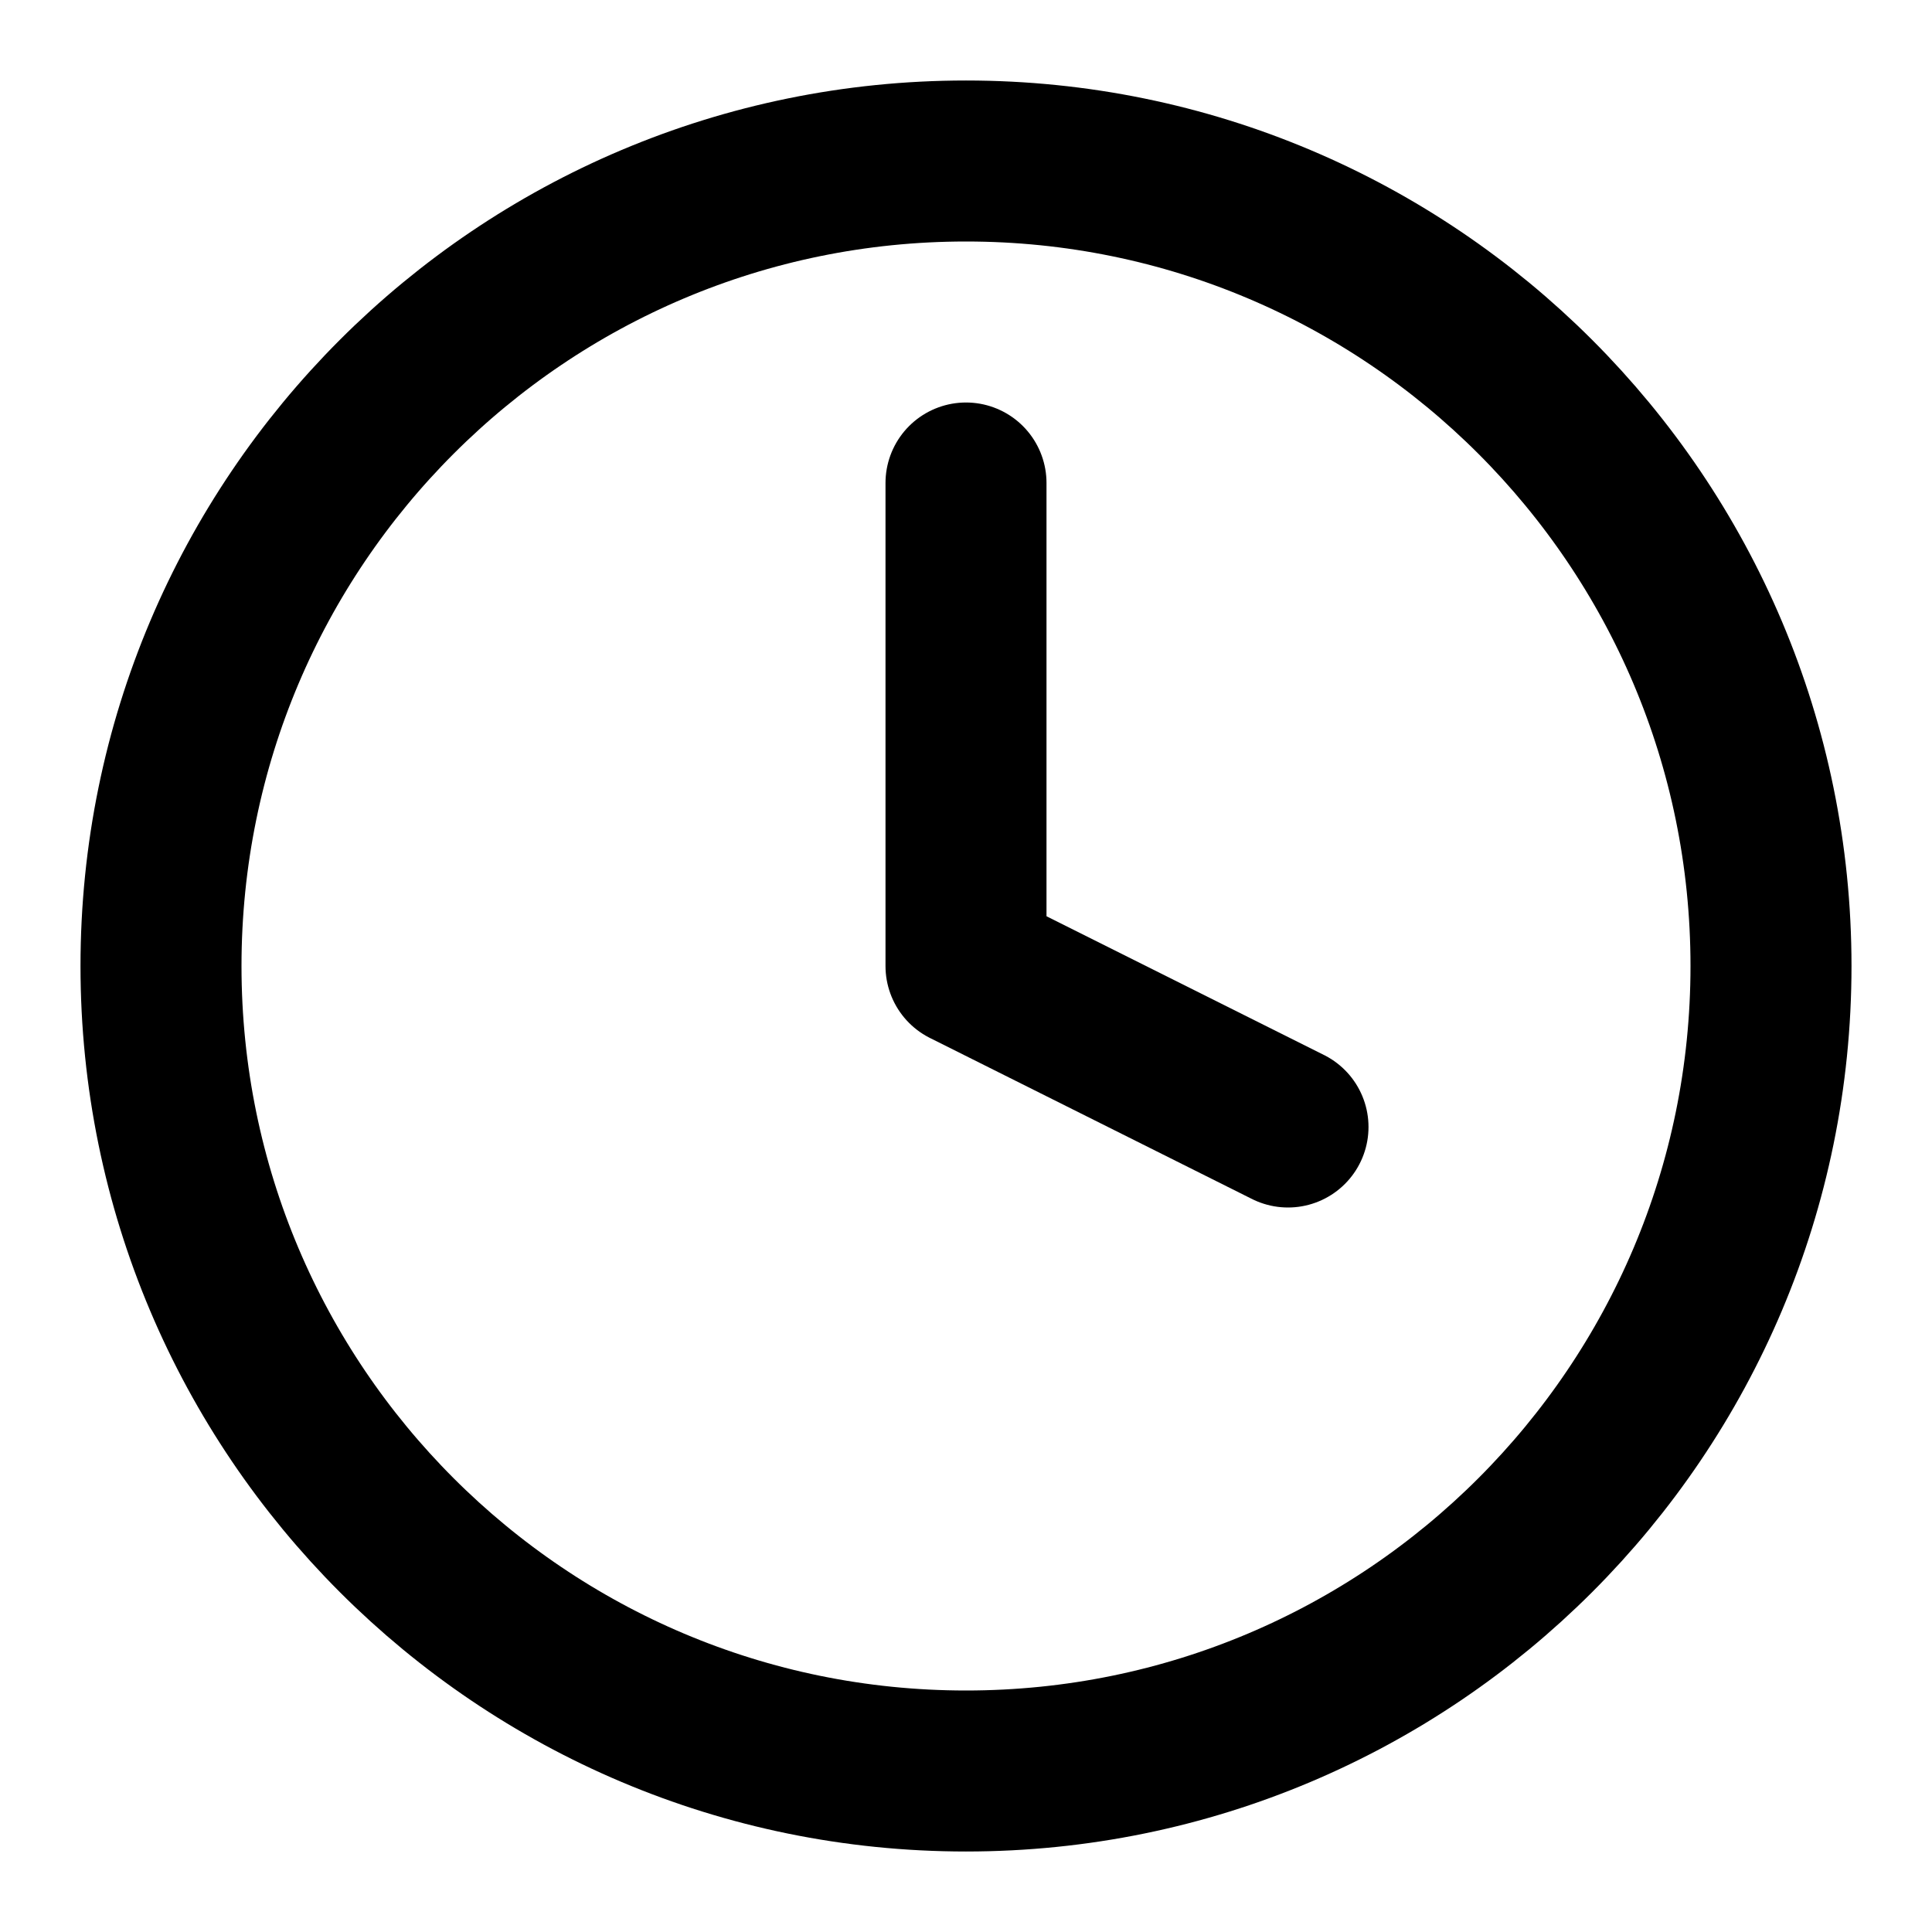
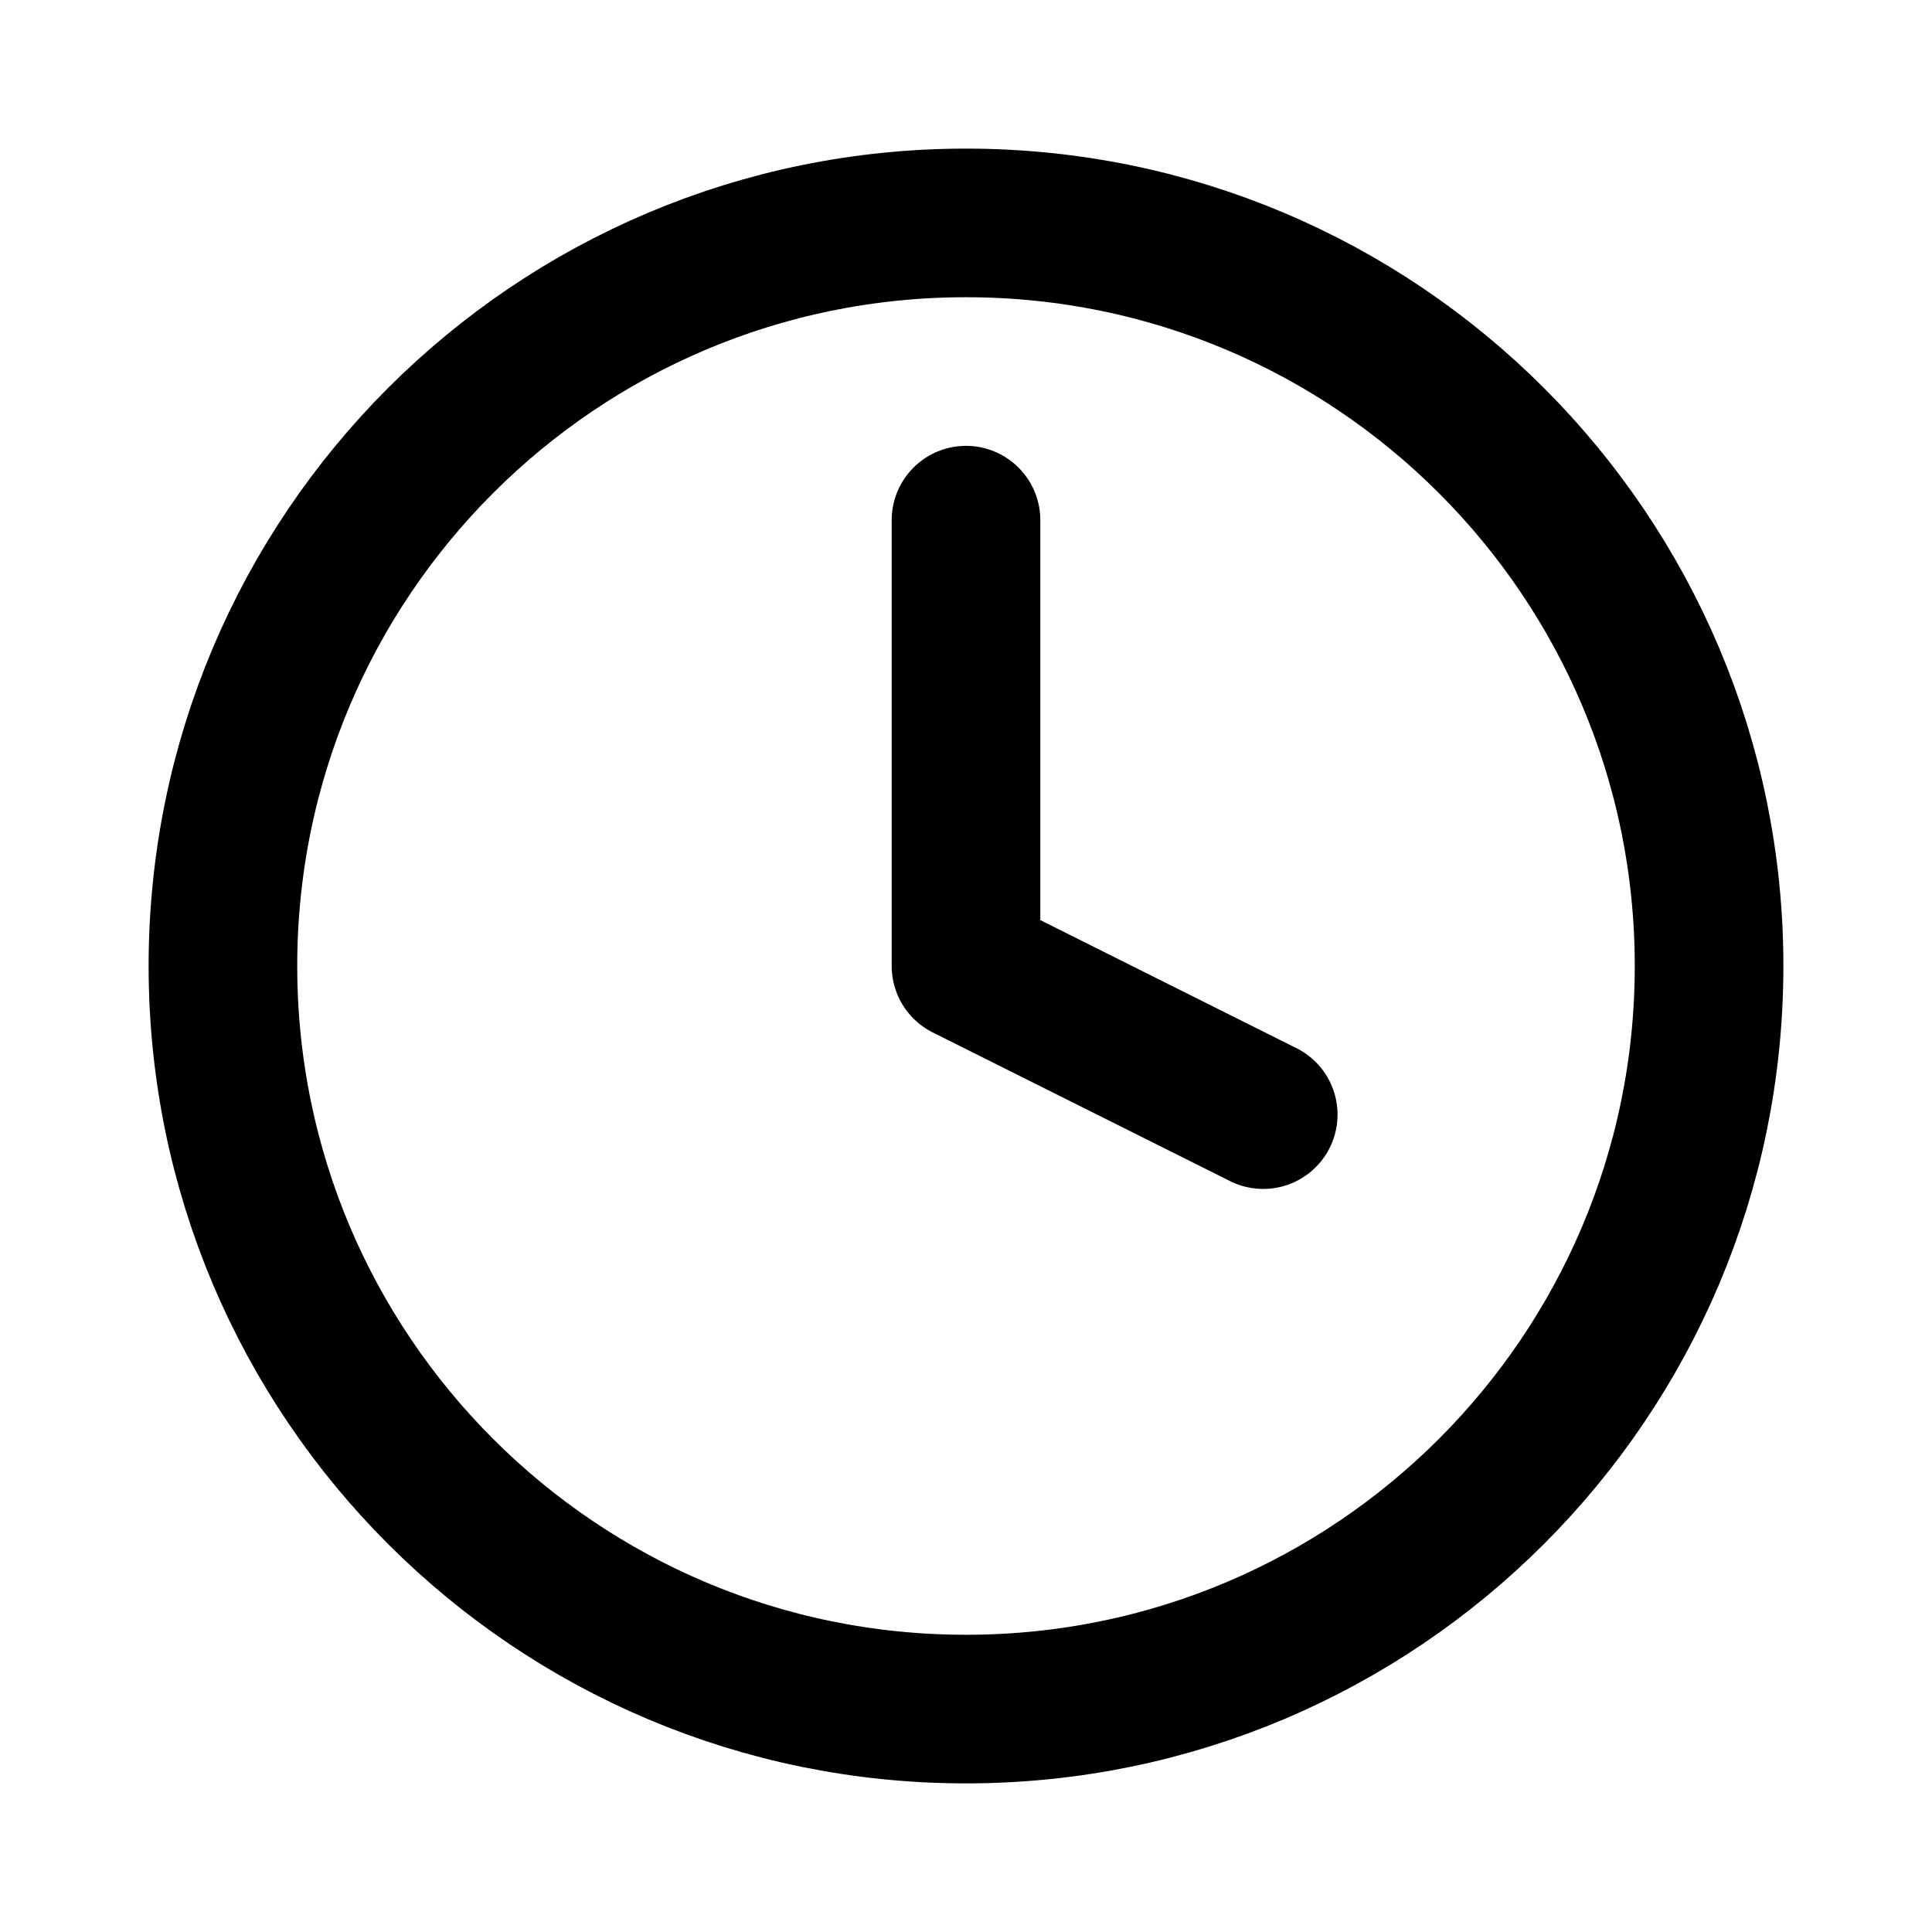
- <svg xmlns="http://www.w3.org/2000/svg" width="24" height="24" viewBox="0 0 24 24" fill="none" stroke="currentColor" stroke-width="2" stroke-linecap="round" stroke-linejoin="round" class="feather feather-clock">
-   <circle cx="12" cy="12" r="10" />
-   <polyline points="12 6 12 12 16 14" />
+ <svg xmlns="http://www.w3.org/2000/svg" width="26" height="26" viewBox="0 0 26 26" fill="none">
+   <path d="M13 23C18.523 23 23 18.523 23 13C23 7.477 18.523 3 13 3C7.477 3 3 7.477 3 13C3 18.523 7.477 23 13 23Z" stroke="black" stroke-width="2" stroke-linecap="round" stroke-linejoin="round" />
+   <path d="M13 7V13L17 15" stroke="black" stroke-width="2" stroke-linecap="round" stroke-linejoin="round" />
</svg>
